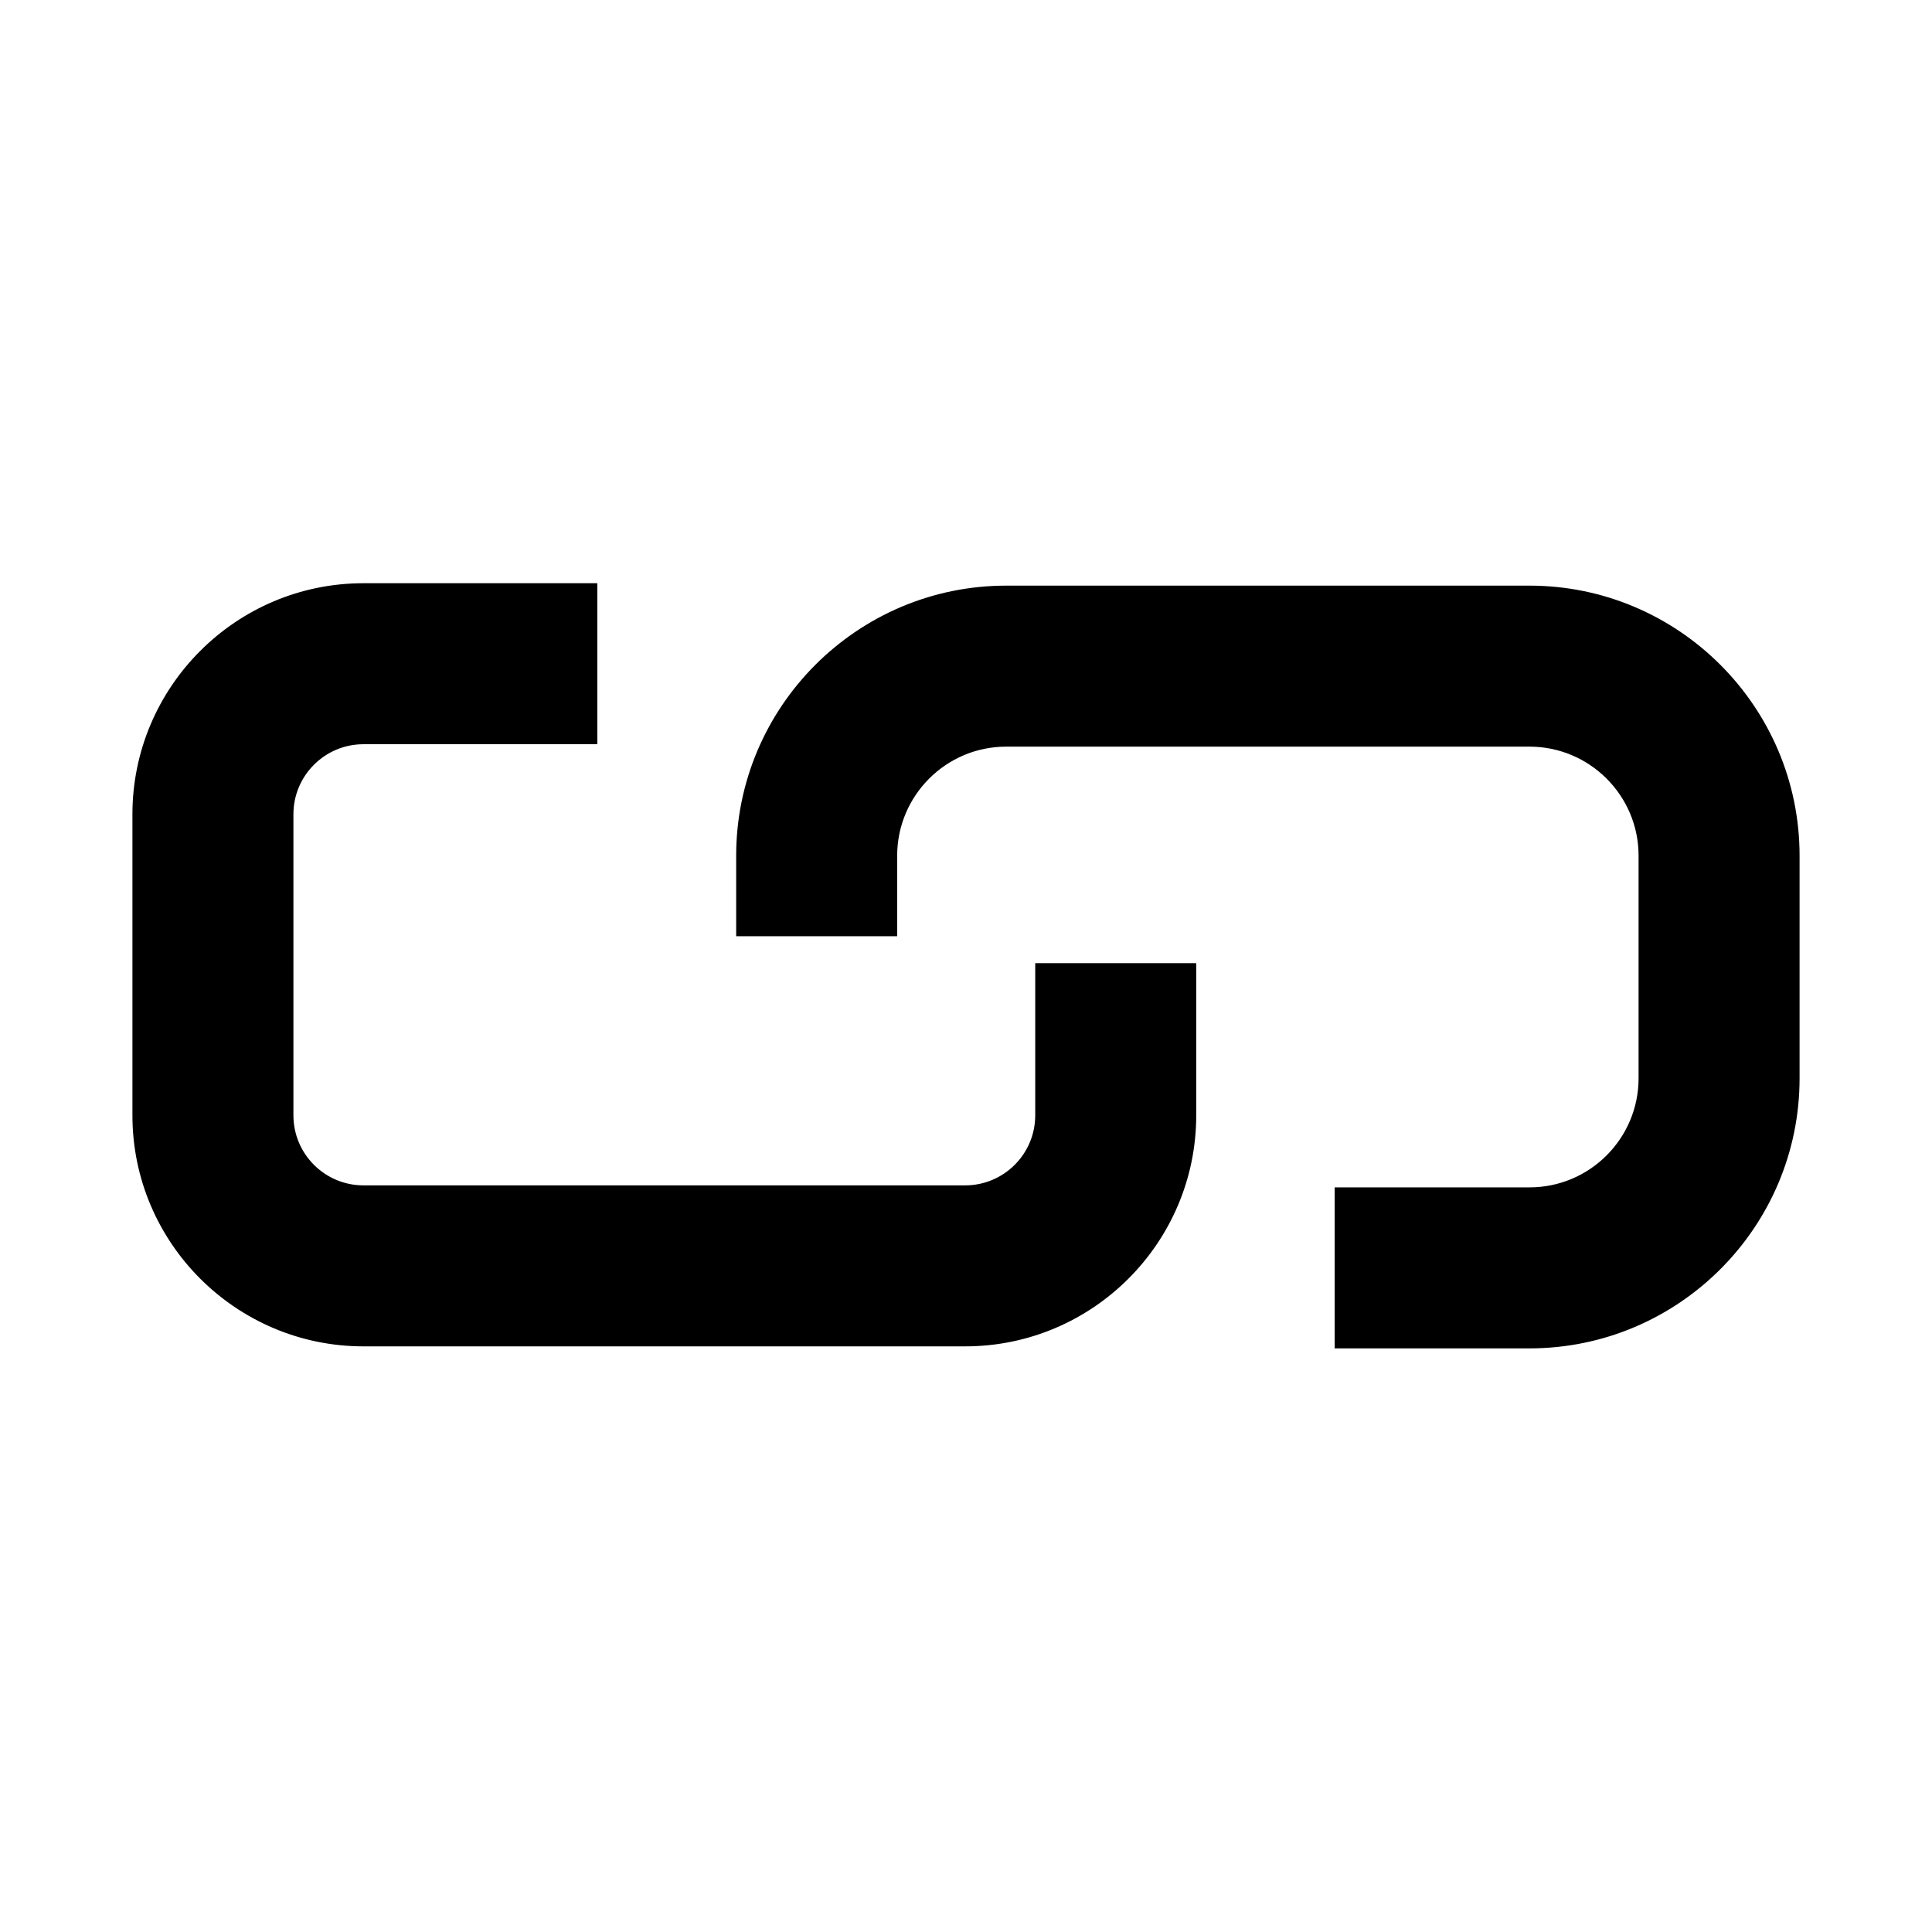
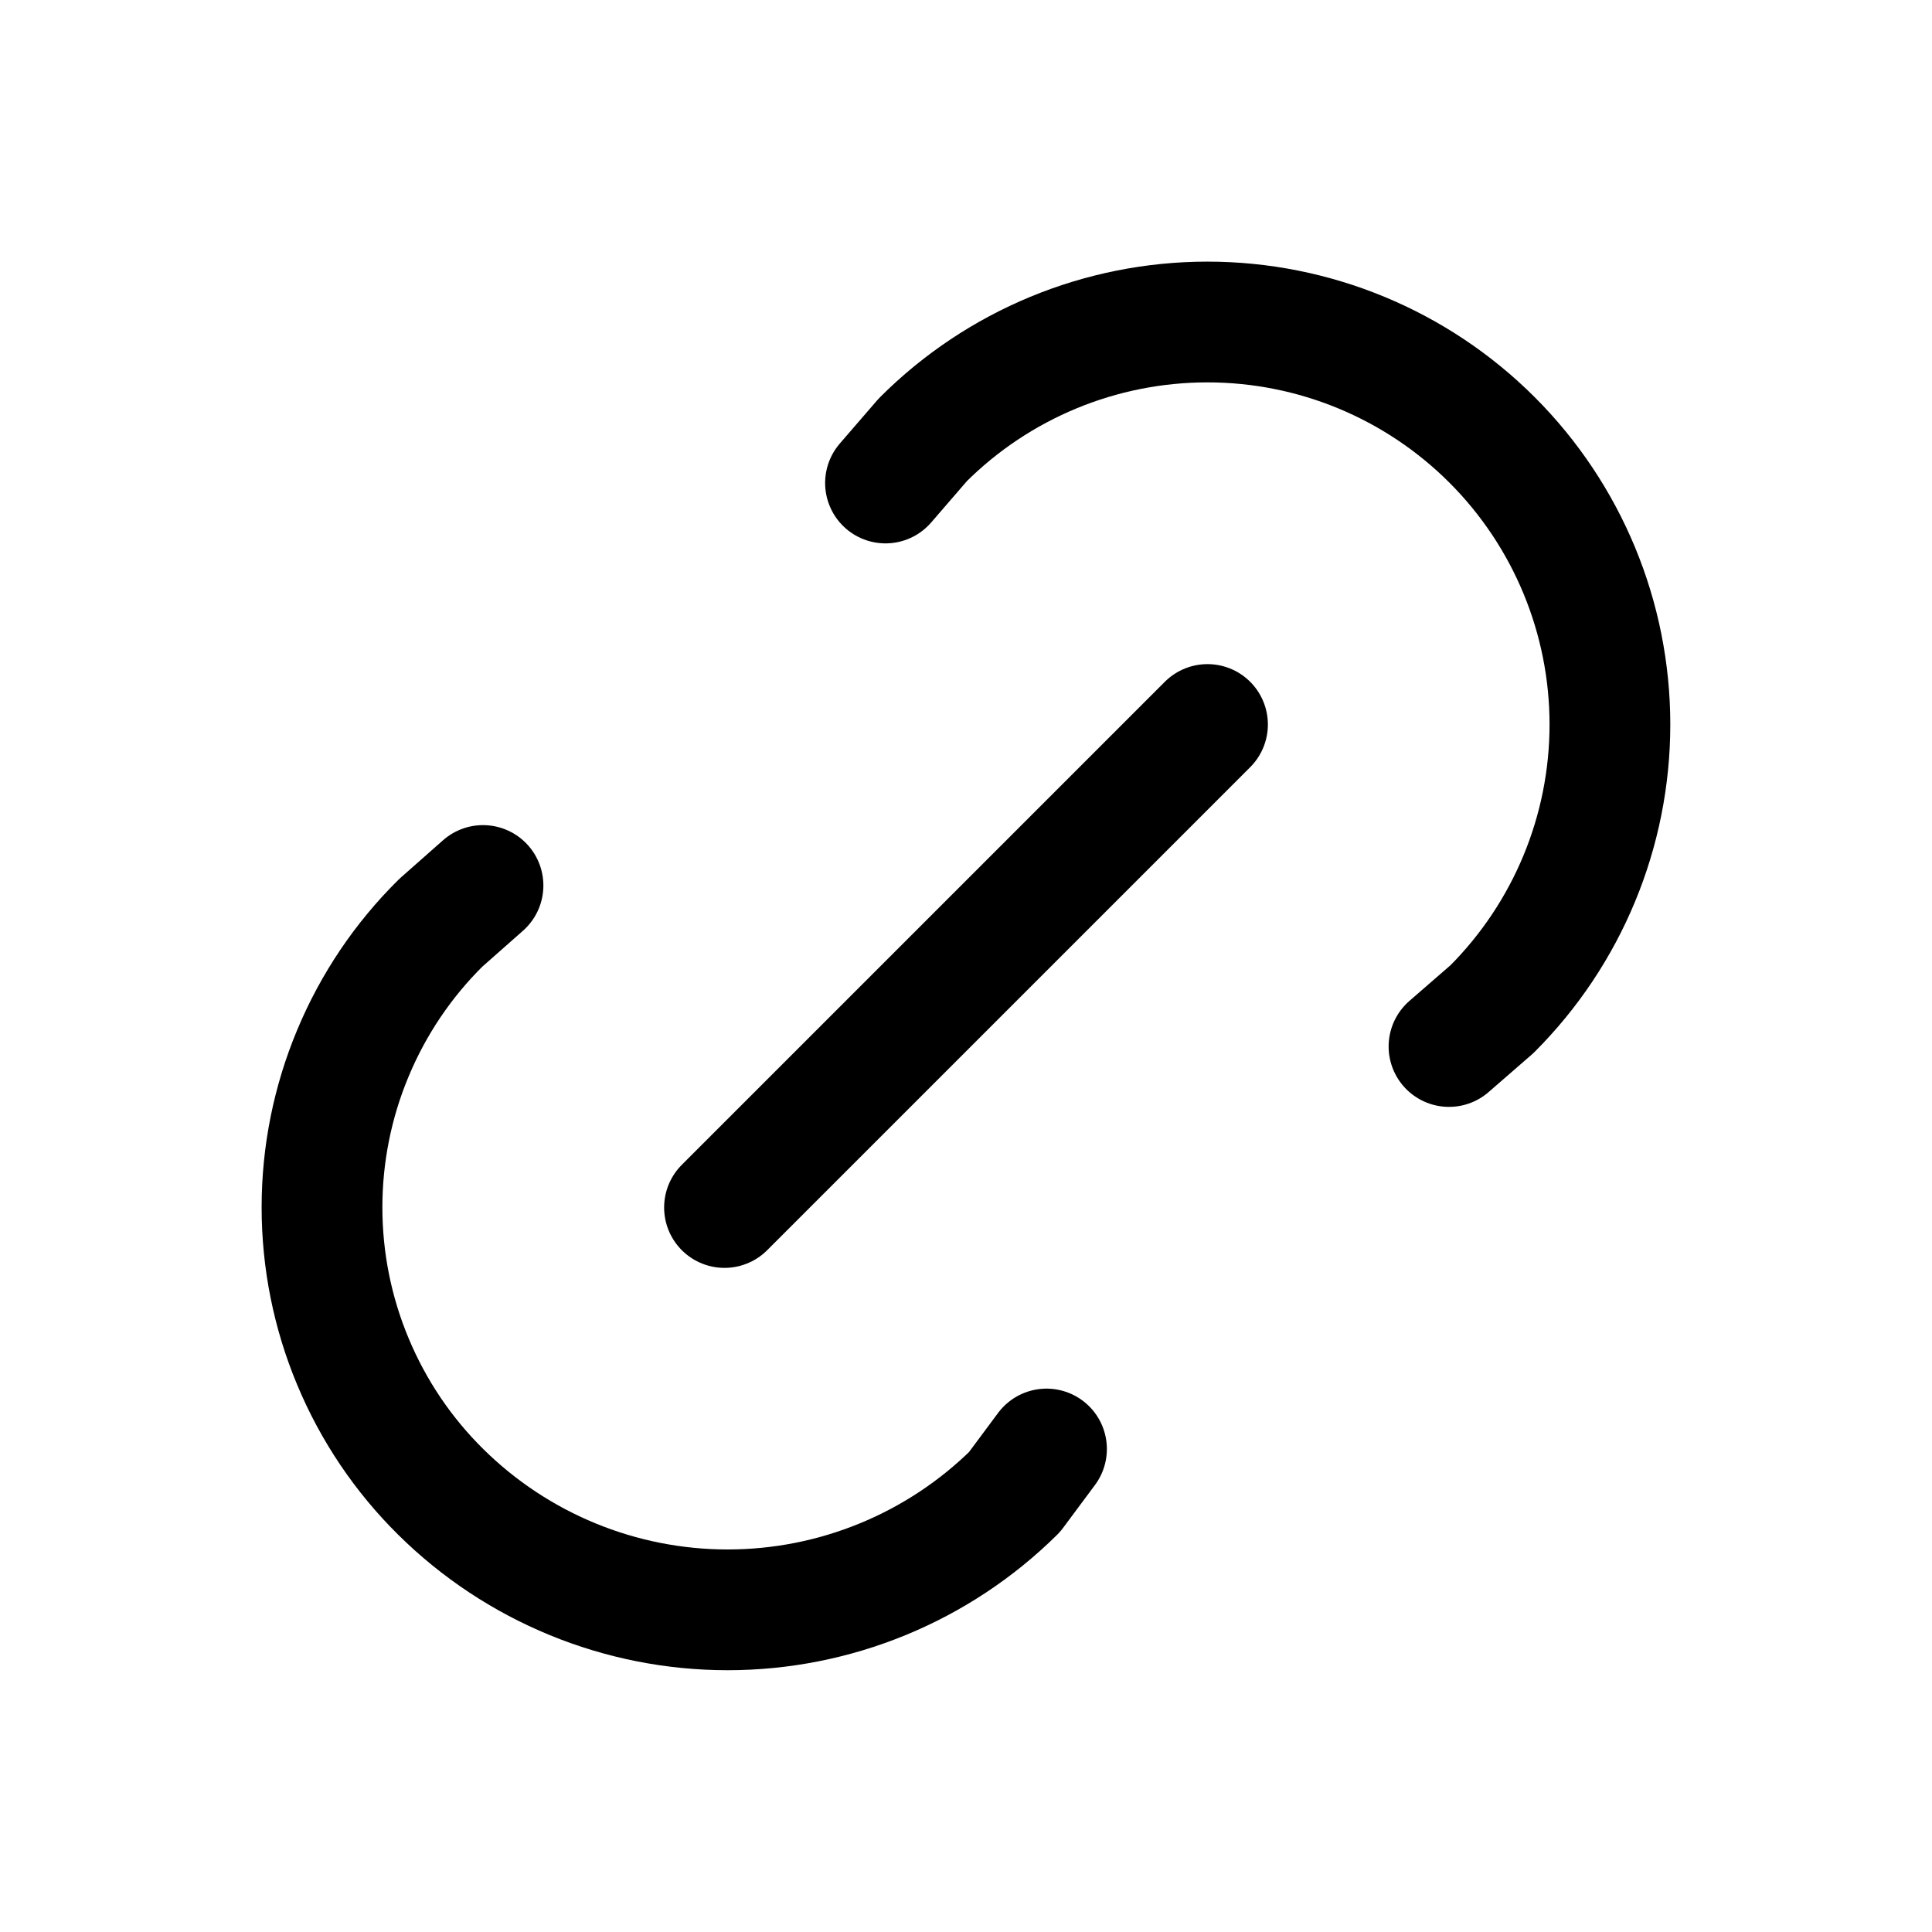
<svg xmlns="http://www.w3.org/2000/svg" width="1.5em" height="1.5em" fill="none" viewBox="0 0 24 24">
-   <path fill="currentColor" fill-rule="evenodd" d="M4.515 16.725H11.99C13.575 16.725 14.86 15.435 14.86 13.855V11.965H12.86V13.855C12.86 14.335 12.47 14.725 11.99 14.725H4.515C4.035 14.725 3.645 14.335 3.645 13.855V10.115C3.645 9.635 4.035 9.245 4.515 9.245H7.42V7.245H4.515C2.93 7.245 1.645 8.535 1.645 10.115V13.855C1.645 15.44 2.935 16.725 4.515 16.725ZM16.58 16.75H19C20.85 16.75 22.355 15.245 22.355 13.395V10.63C22.355 8.78 20.85 7.275 19 7.275H12.5C10.65 7.275 9.145 8.78 9.145 10.63V11.63H11.145V10.63C11.145 9.885 11.75 9.275 12.5 9.275H19C19.745 9.275 20.355 9.88 20.355 10.63V13.395C20.355 14.14 19.75 14.75 19 14.75H16.58V16.75Z" clip-rule="evenodd" />
+   <g clip-path="url(#clip0_39_337)">
+     <path stroke="currentColor" stroke-linecap="round" stroke-linejoin="round" stroke-width="1.5" d="M9 15L15 9" />
+     <path stroke="currentColor" stroke-linecap="round" stroke-linejoin="round" stroke-width="1.5" d="M11 6L11.463 5.464C12.401 4.526 13.673 4 14.999 4C16.325 4 17.597 4.527 18.535 5.465C19.472 6.402 19.999 7.674 19.999 9C19.999 10.326 19.472 11.598 18.534 12.536L18 13" />
+     <path stroke="currentColor" stroke-linecap="round" stroke-linejoin="round" stroke-width="1.5" d="M13 18L12.603 18.534C11.654 19.472 10.374 19.998 9.039 19.998C7.705 19.998 6.425 19.472 5.476 18.534C5.008 18.072 4.637 17.521 4.384 16.914C4.13 16.307 4 15.656 4 14.998C4 14.341 4.13 13.69 4.384 13.083C4.637 12.476 5.008 11.925 5.476 11.463L6 11" />
+   </g>
+   <defs>
+     <clipPath id="clip0_39_337">
+       <rect width="24" height="24" fill="currentColor" />
+     </clipPath>
+   </defs>
</svg>
